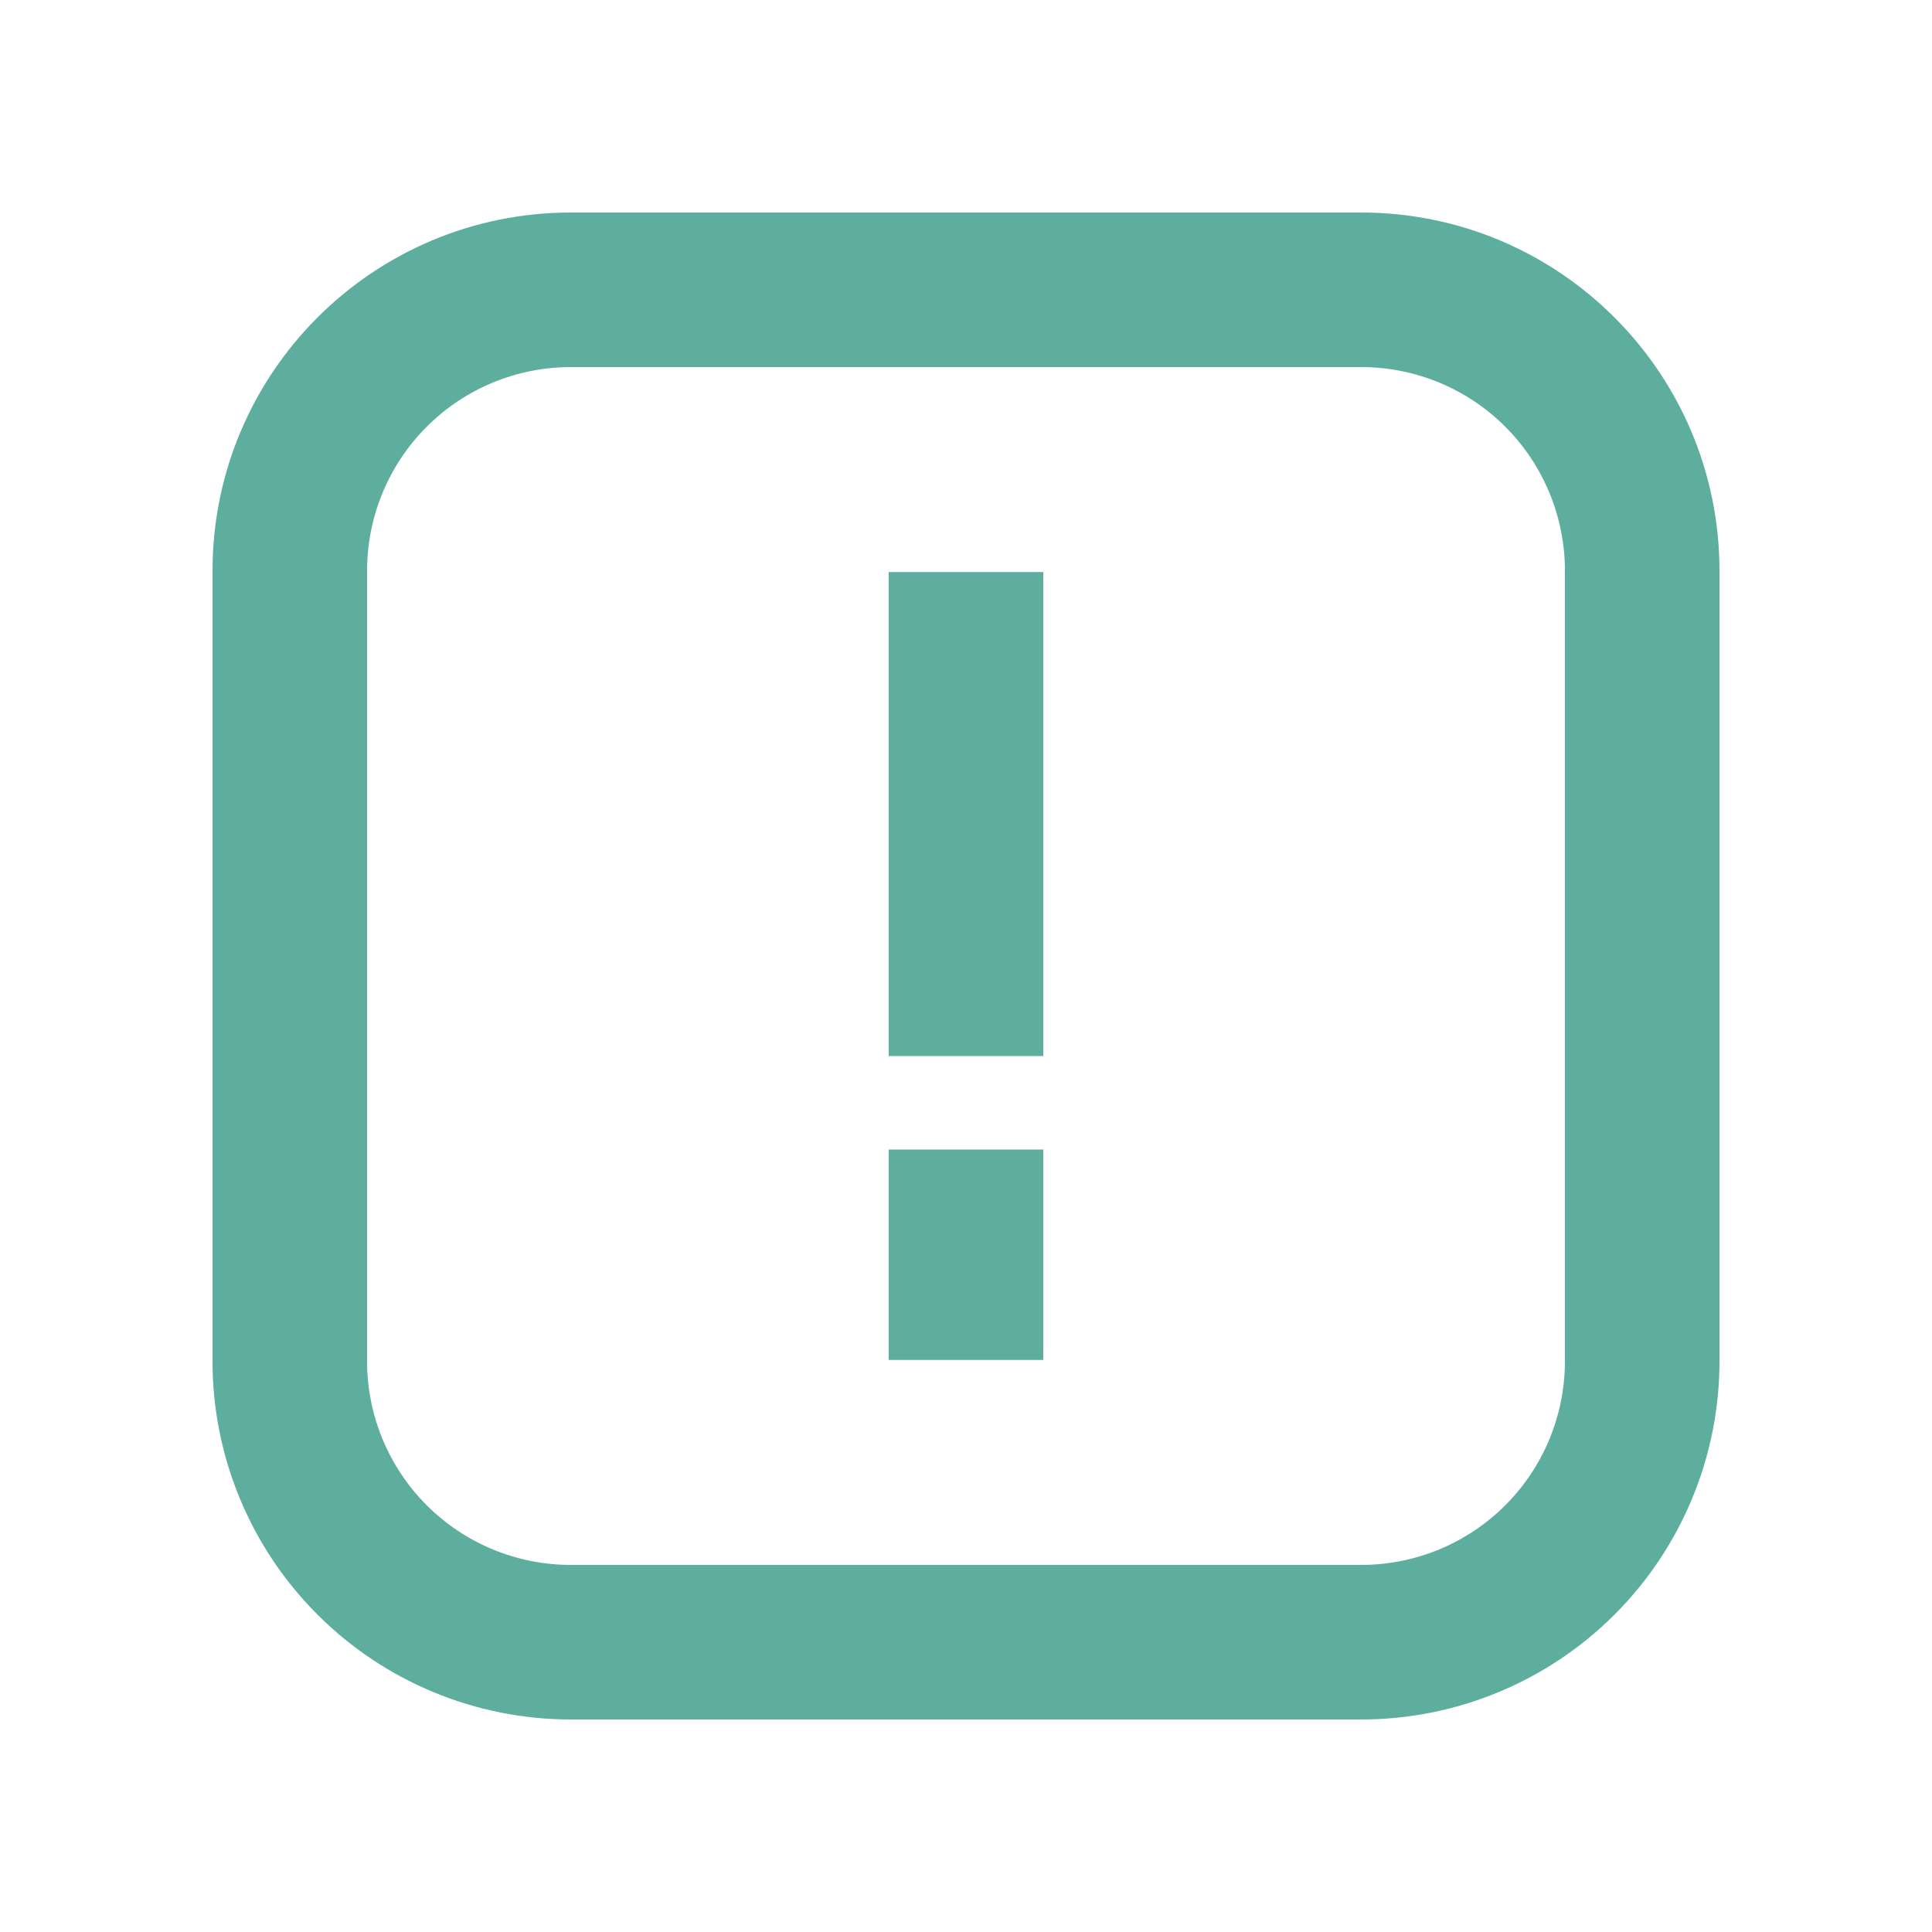
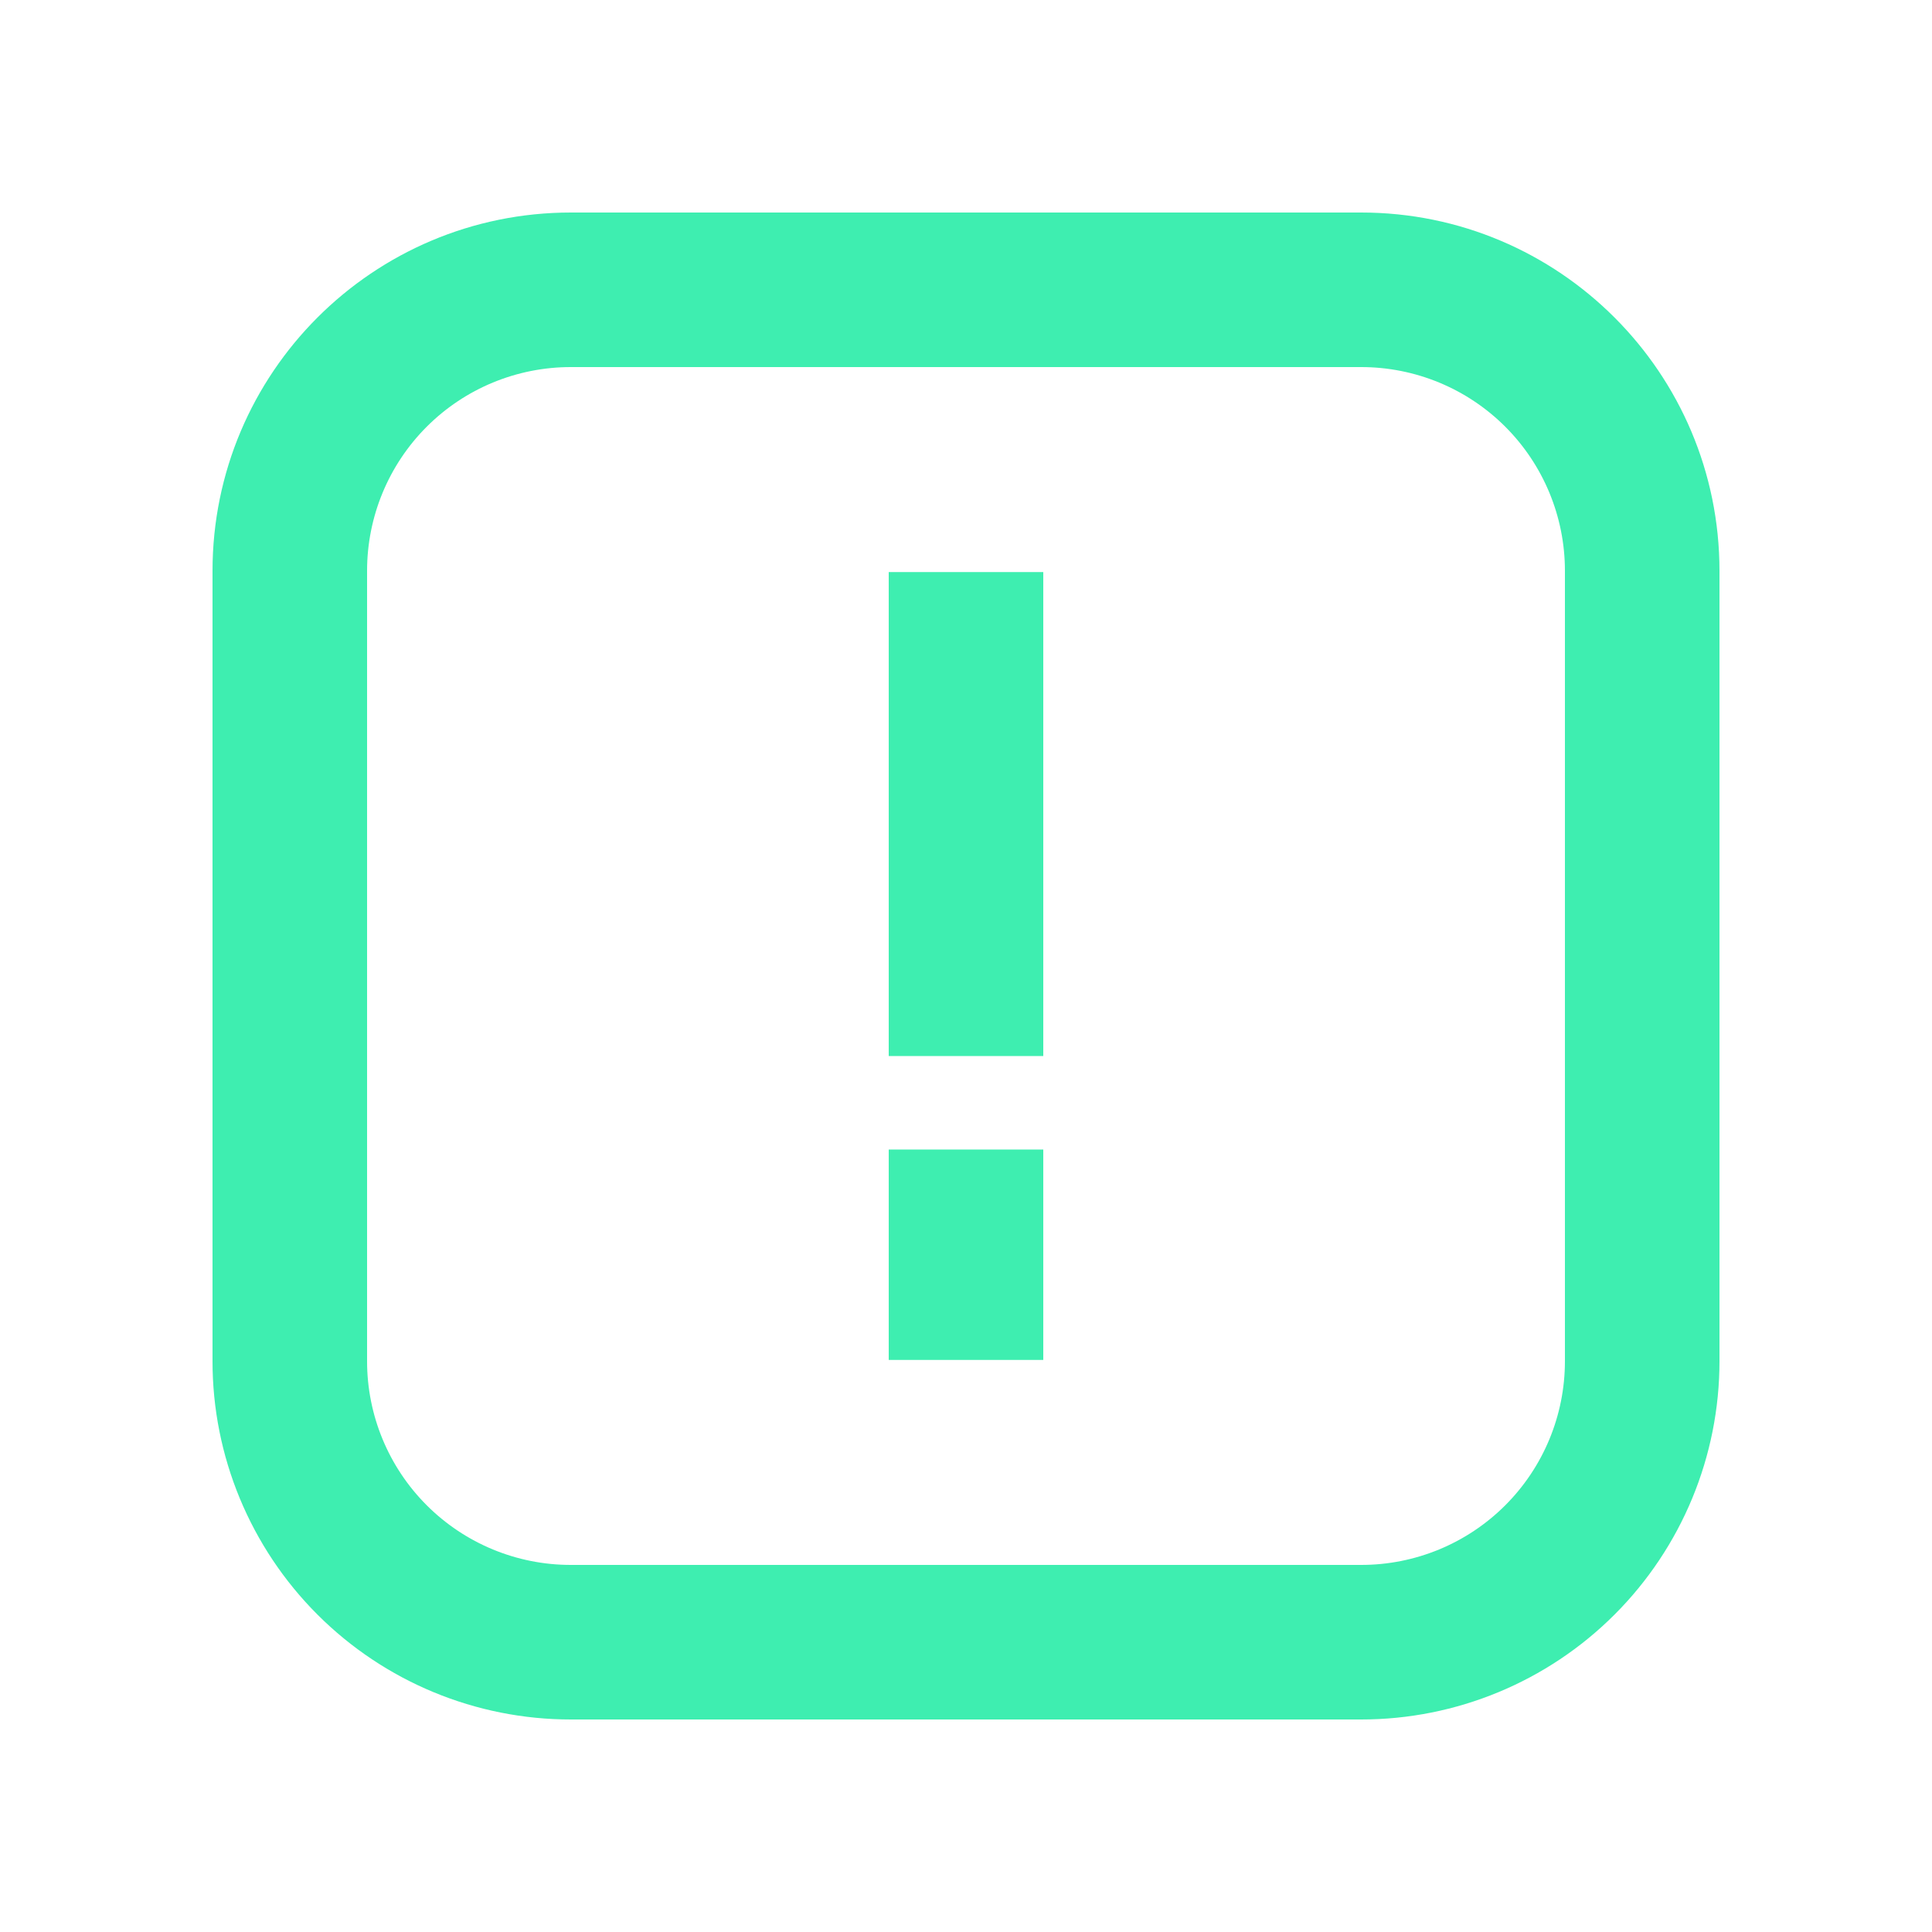
- <svg xmlns="http://www.w3.org/2000/svg" fill="#5DAE9F" data-name="Layer 1" viewBox="0 0 100 100" x="0px" y="0px">
+ <svg xmlns="http://www.w3.org/2000/svg" fill="#3EEEB0" data-name="Layer 1" viewBox="0 0 100 100" x="0px" y="0px">
  <path d="M70.45,11H29.55A18.55,18.55,0,0,0,11,29.55v40.9A18.54,18.54,0,0,0,29.55,89h40.9A18.54,18.54,0,0,0,89,70.45V29.55A18.55,18.55,0,0,0,70.45,11ZM81,70.45A10.54,10.54,0,0,1,70.45,81H29.55A10.54,10.54,0,0,1,19,70.45V29.55A10.54,10.54,0,0,1,29.55,19h40.9A10.54,10.54,0,0,1,81,29.55Z" />
  <rect x="46" y="29.61" width="8" height="25.05" />
  <rect x="46" y="59.5" width="8" height="10.89" />
</svg>
